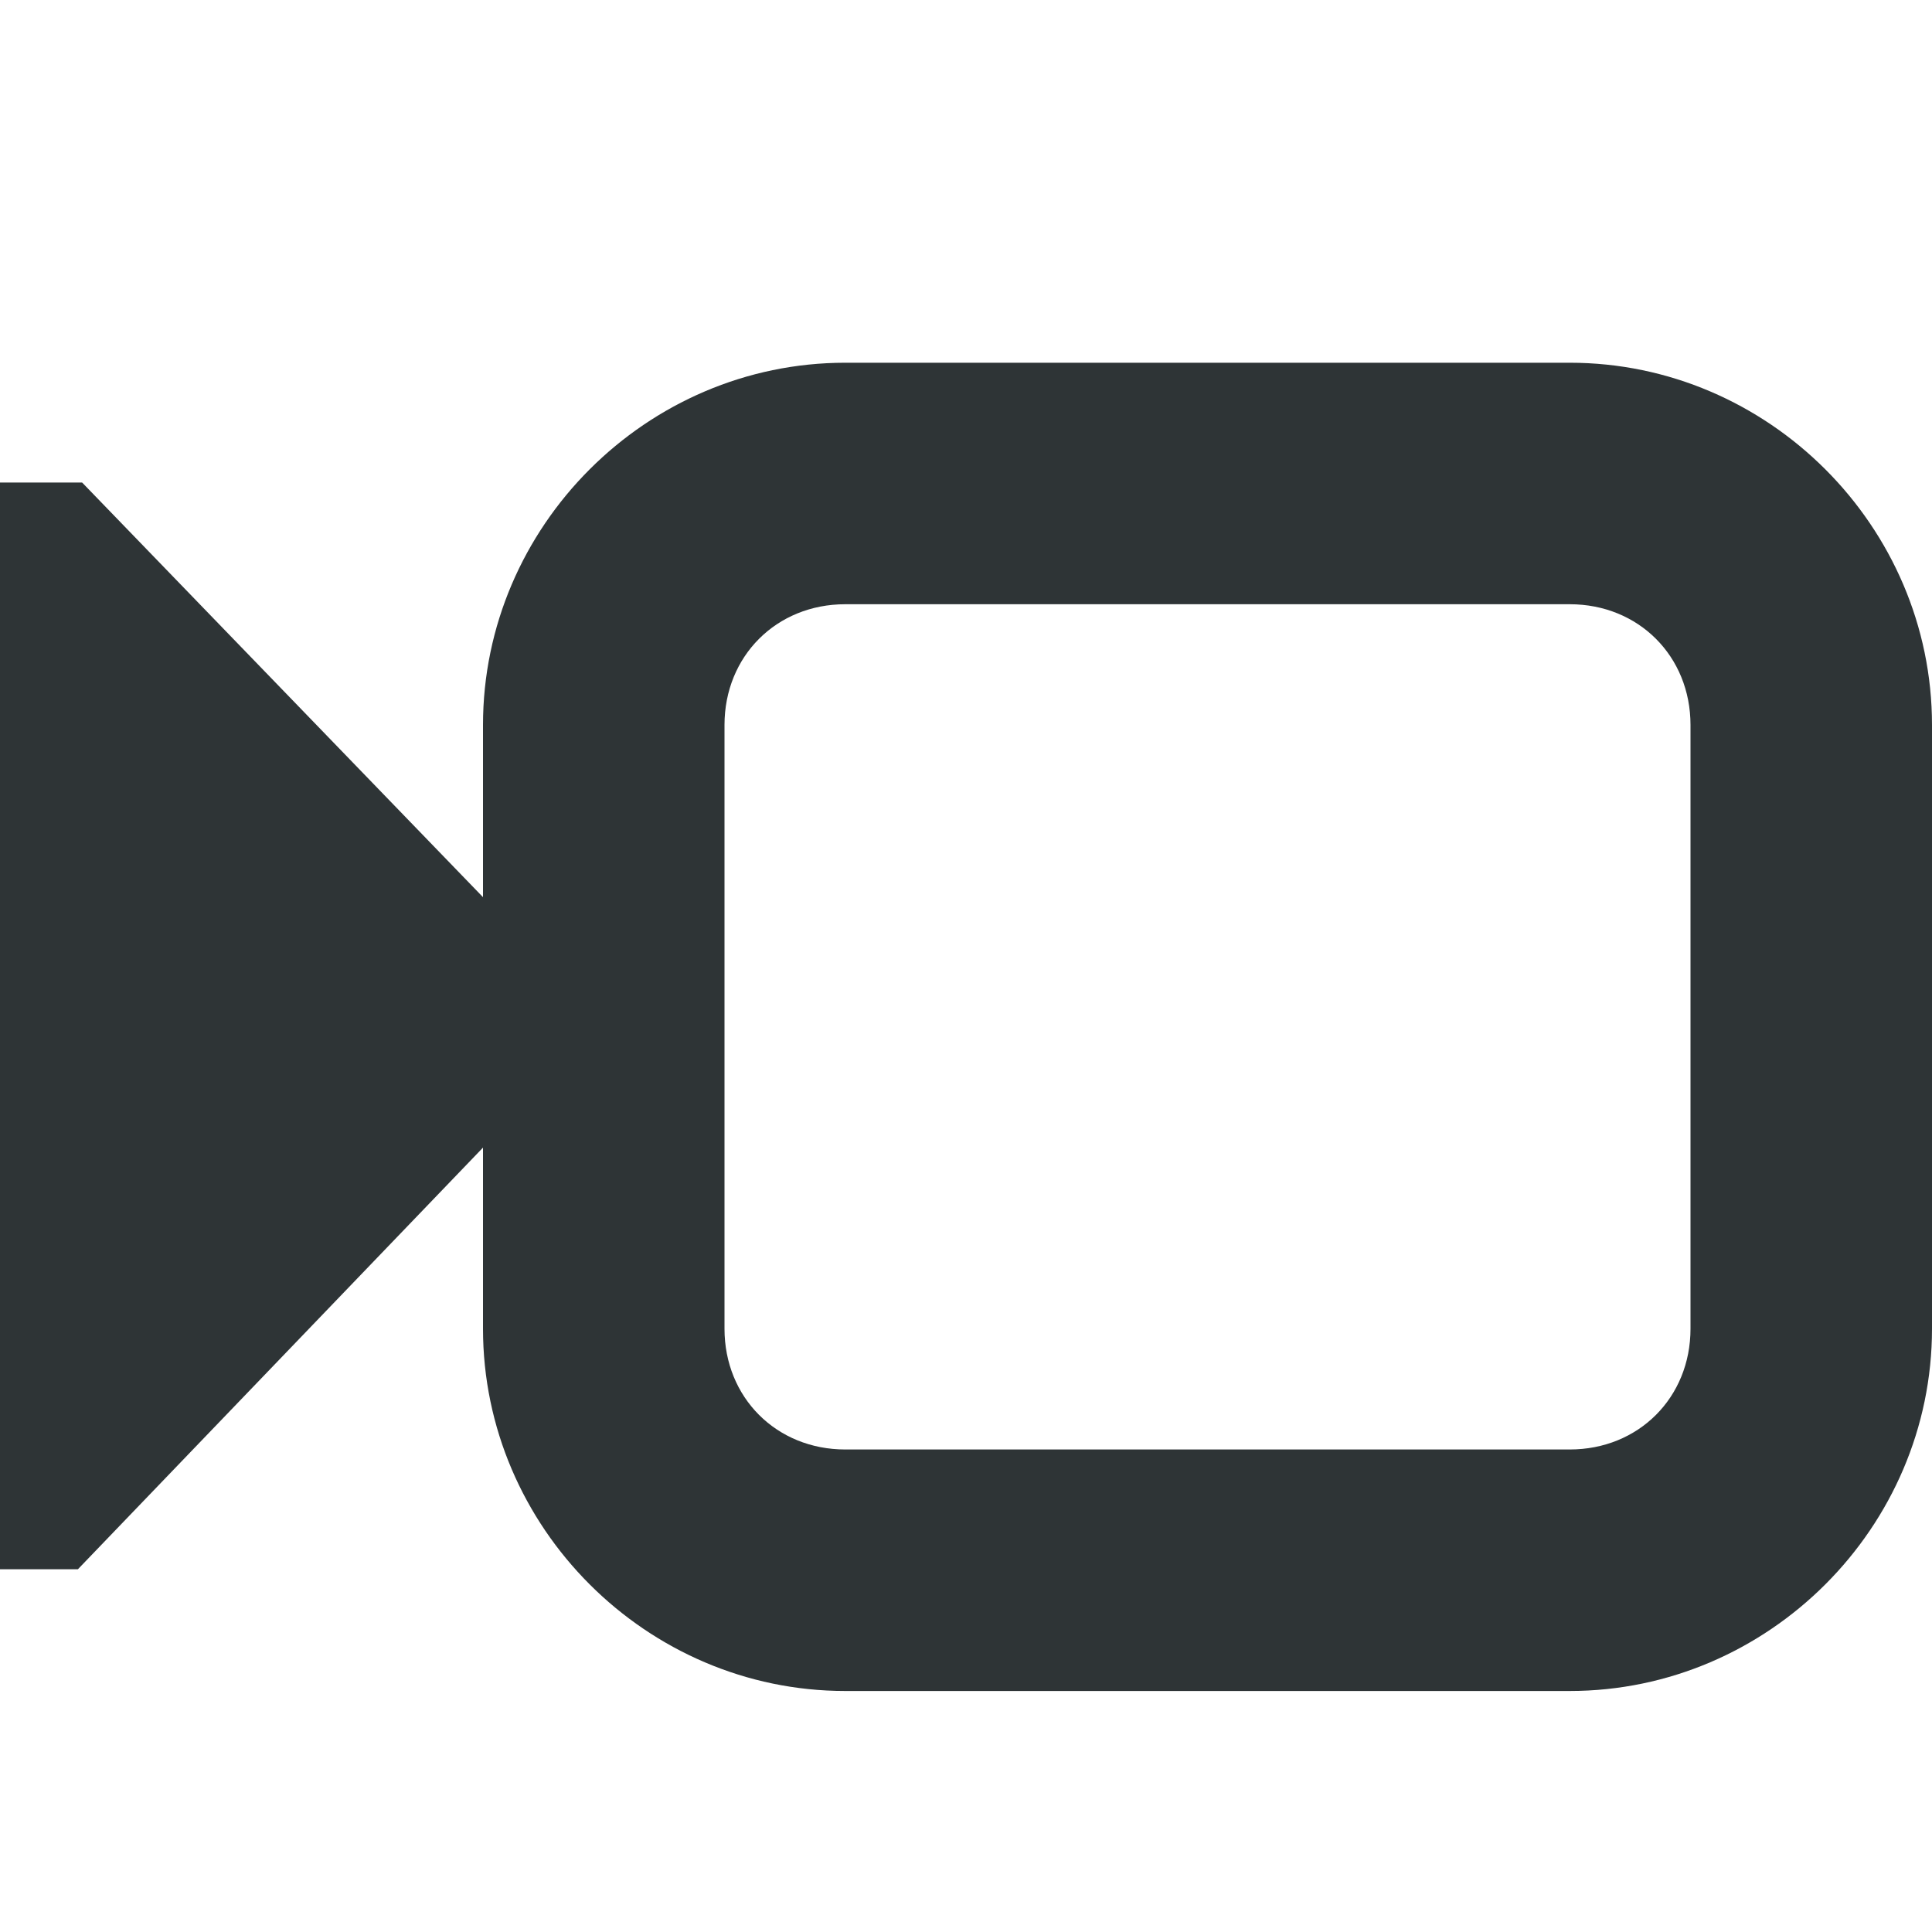
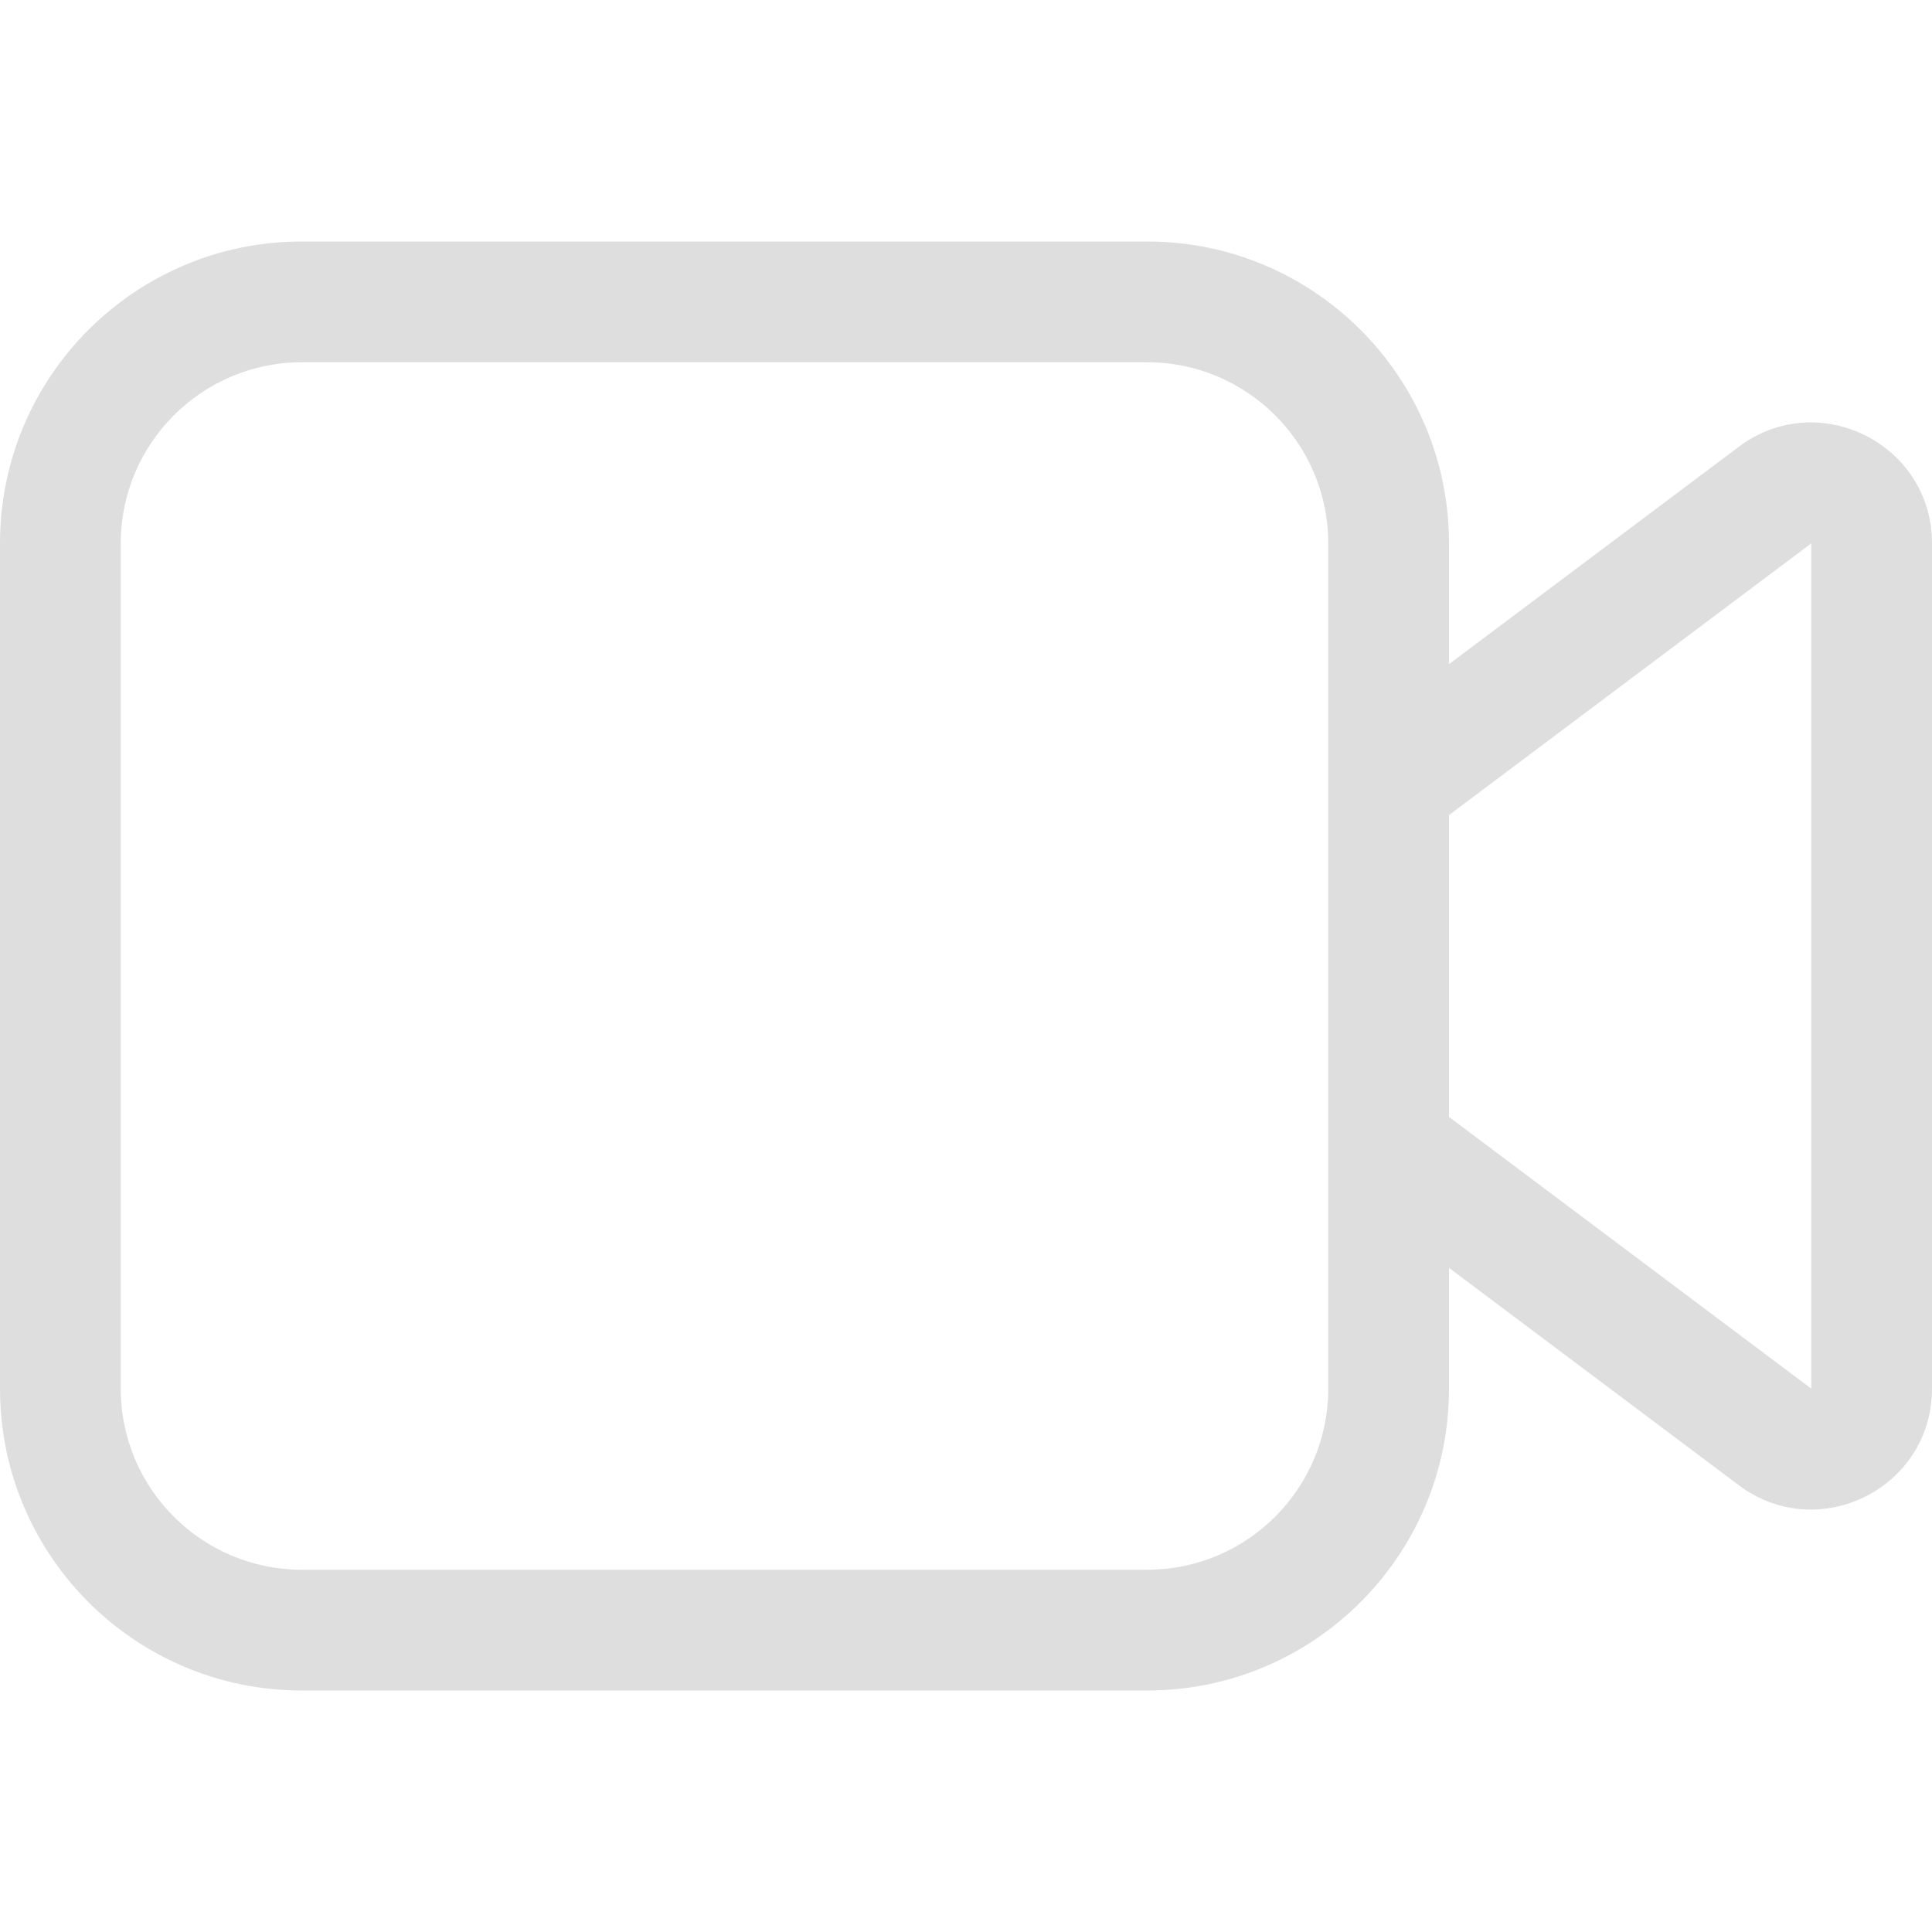
- <svg xmlns="http://www.w3.org/2000/svg" height="16px" viewBox="0 0 16 16" width="16px">
-   <path d="m 7 3.004 c -1.645 0 -3 1.355 -3 3 v 1.426 l -3.32 -3.434 h -0.68 v 9 h 0.645 l 3.355 -3.492 v 1.5 c 0 1.645 1.355 3 3 3 h 6 c 1.645 0 3 -1.355 3 -3 v -5 c 0 -1.645 -1.355 -3 -3 -3 z m 0 2 h 6 c 0.57 0 1 0.43 1 1 v 5 c 0 0.57 -0.43 1 -1 1 h -6 c -0.57 0 -1 -0.43 -1 -1 v -5 c 0 -0.57 0.43 -1 1 -1 z m 0 0" fill="#2e3436" />
+ <svg xmlns="http://www.w3.org/2000/svg" width="16" height="16" version="1.1" viewBox="0 0 16 16">
+   <defs>
+     <style id="current-color-scheme" type="text/css">.ColorScheme-Text { color:#dedede; }</style>
+   </defs>
+   <path d="m2.5 2c-1.381 0-2.5 1.119-2.5 2.5v7c0 1.381 1.119 2.5 2.5 2.5h7c1.381 0 2.5-1.119 2.5-2.5v-1l2.4 1.8c0.659 0.494 1.6 0.024 1.6-0.8v-7c0-0.824-0.941-1.294-1.6-0.8l-2.4 1.8v-1c0-1.381-1.119-2.5-2.5-2.5zm9.5 4.75 3-2.25v7l-3-2.25zm-1-2.25v7c0 0.828-0.672 1.5-1.5 1.5h-7c-0.828 0-1.5-0.672-1.5-1.5v-7c0-0.828 0.672-1.5 1.5-1.5h7c0.828 0 1.5 0.672 1.5 1.5z" fill="#dedede" />
</svg>
